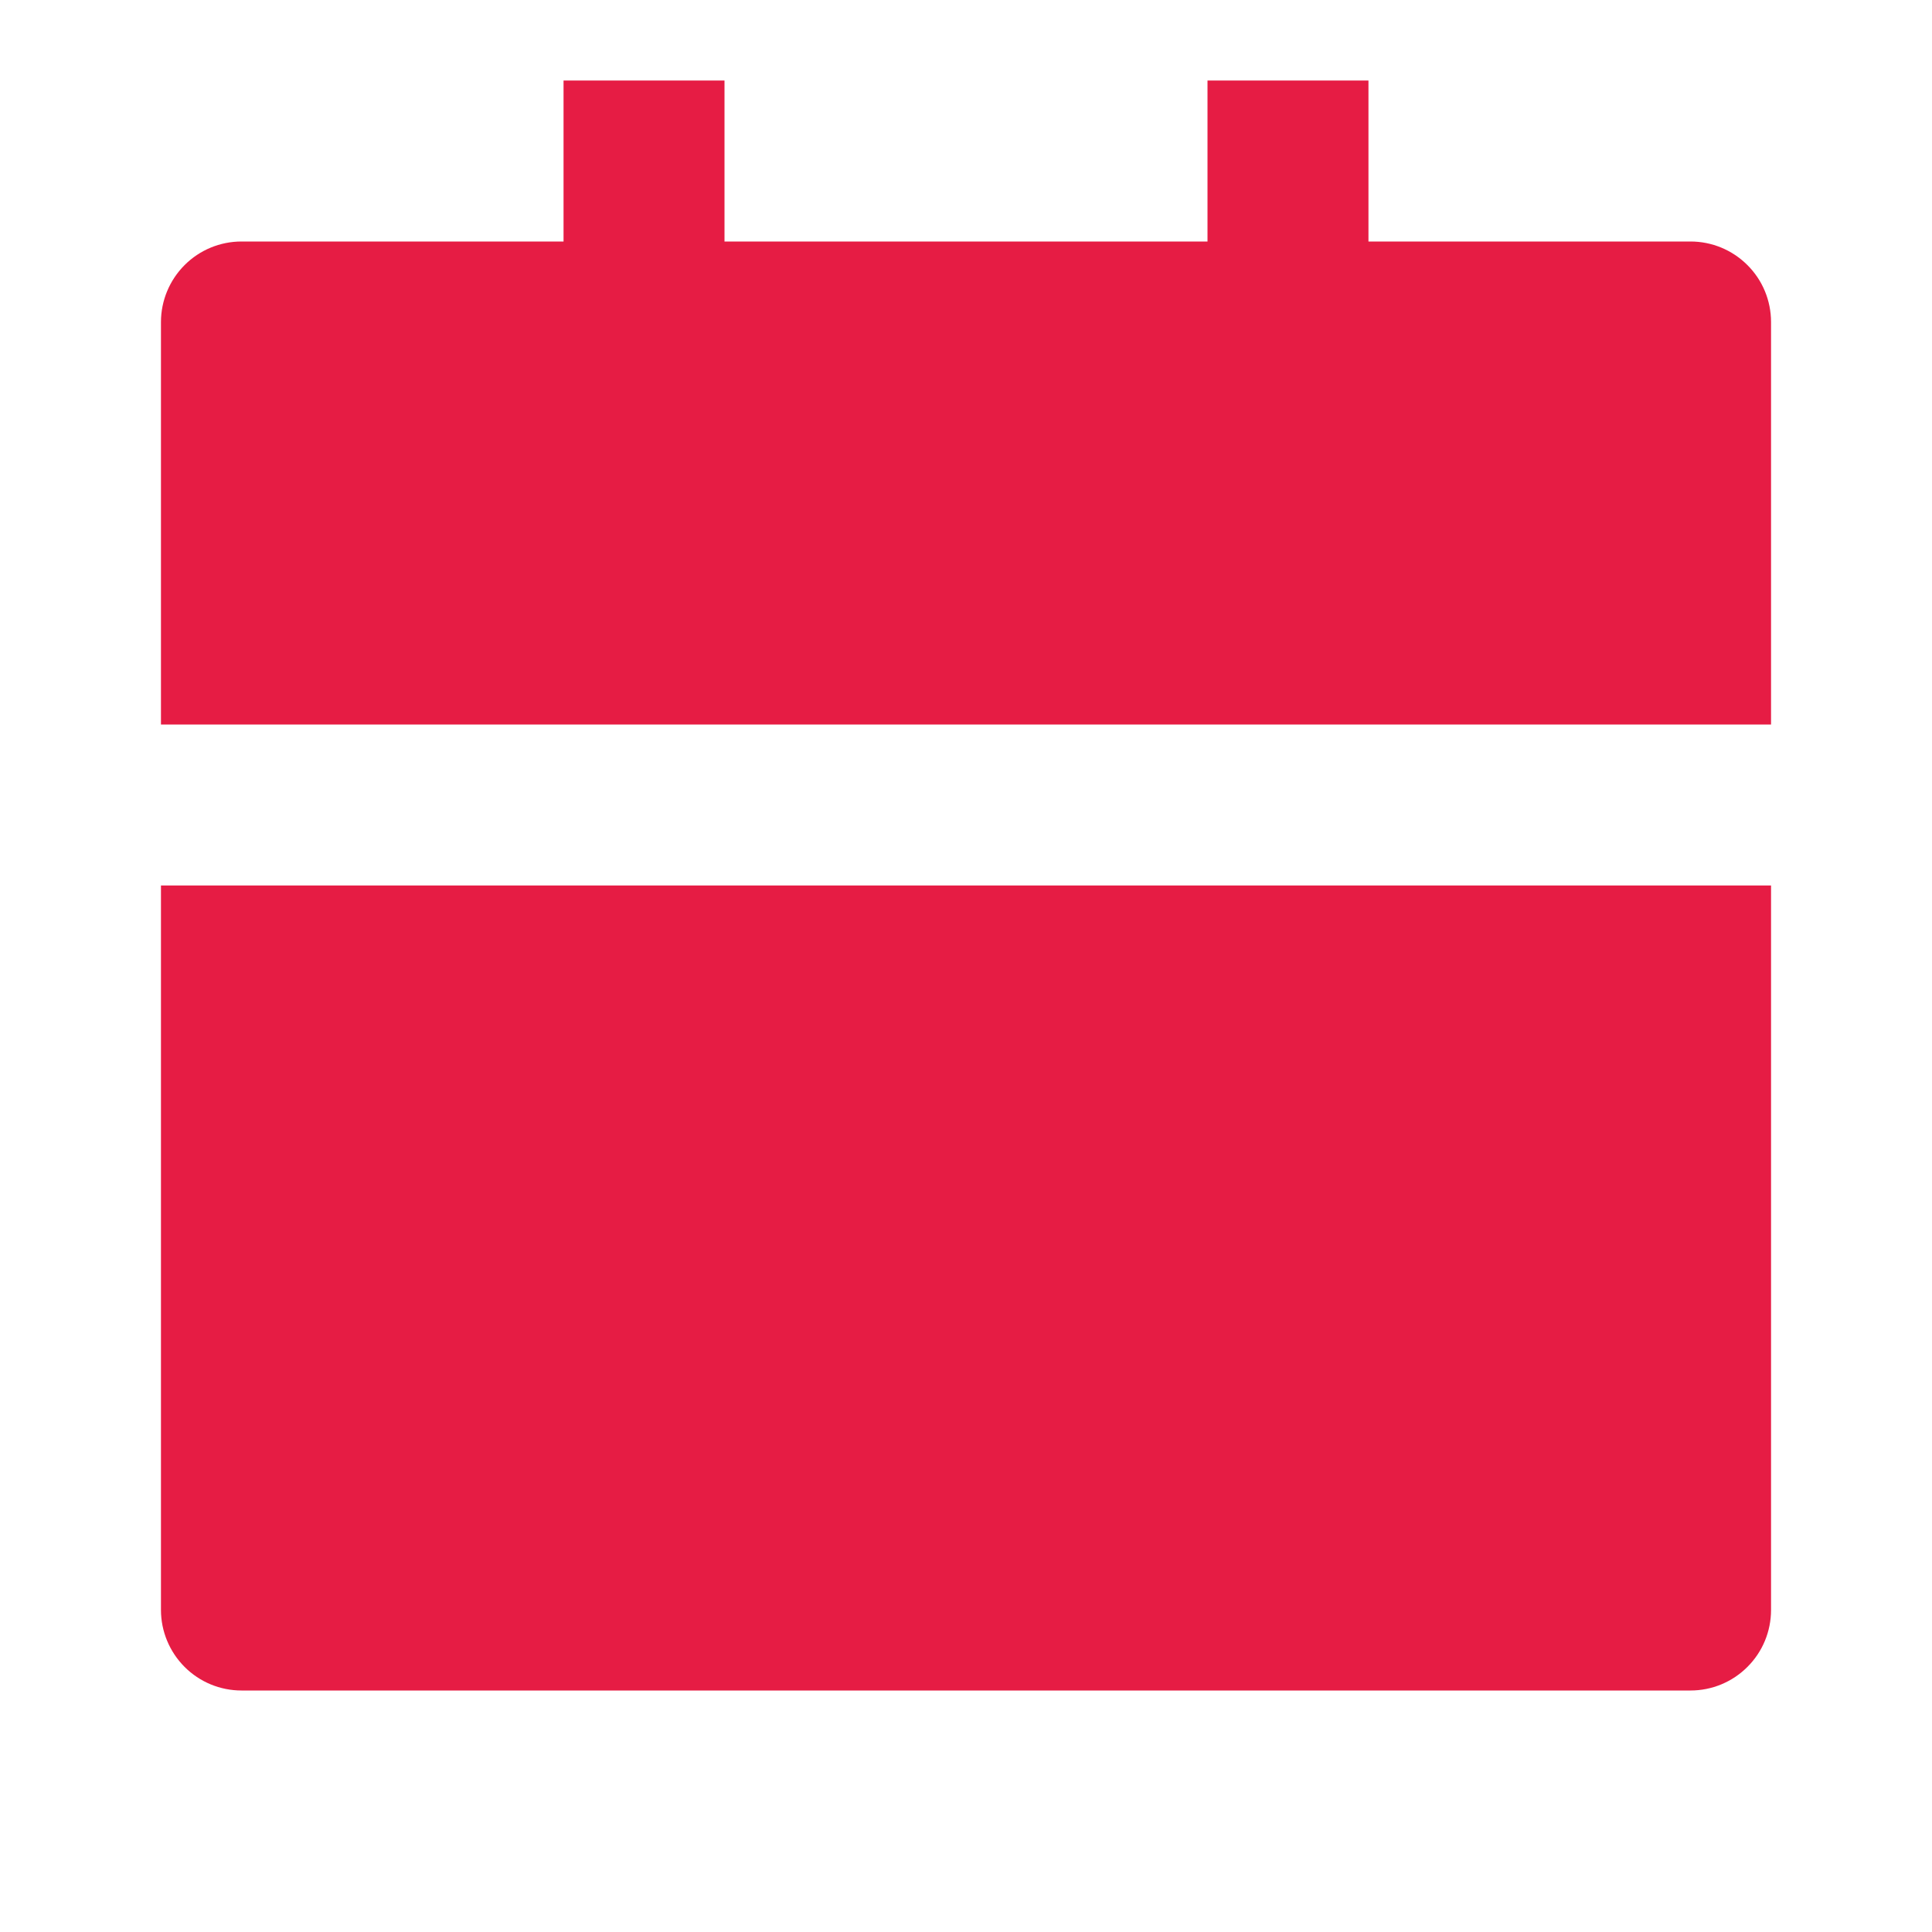
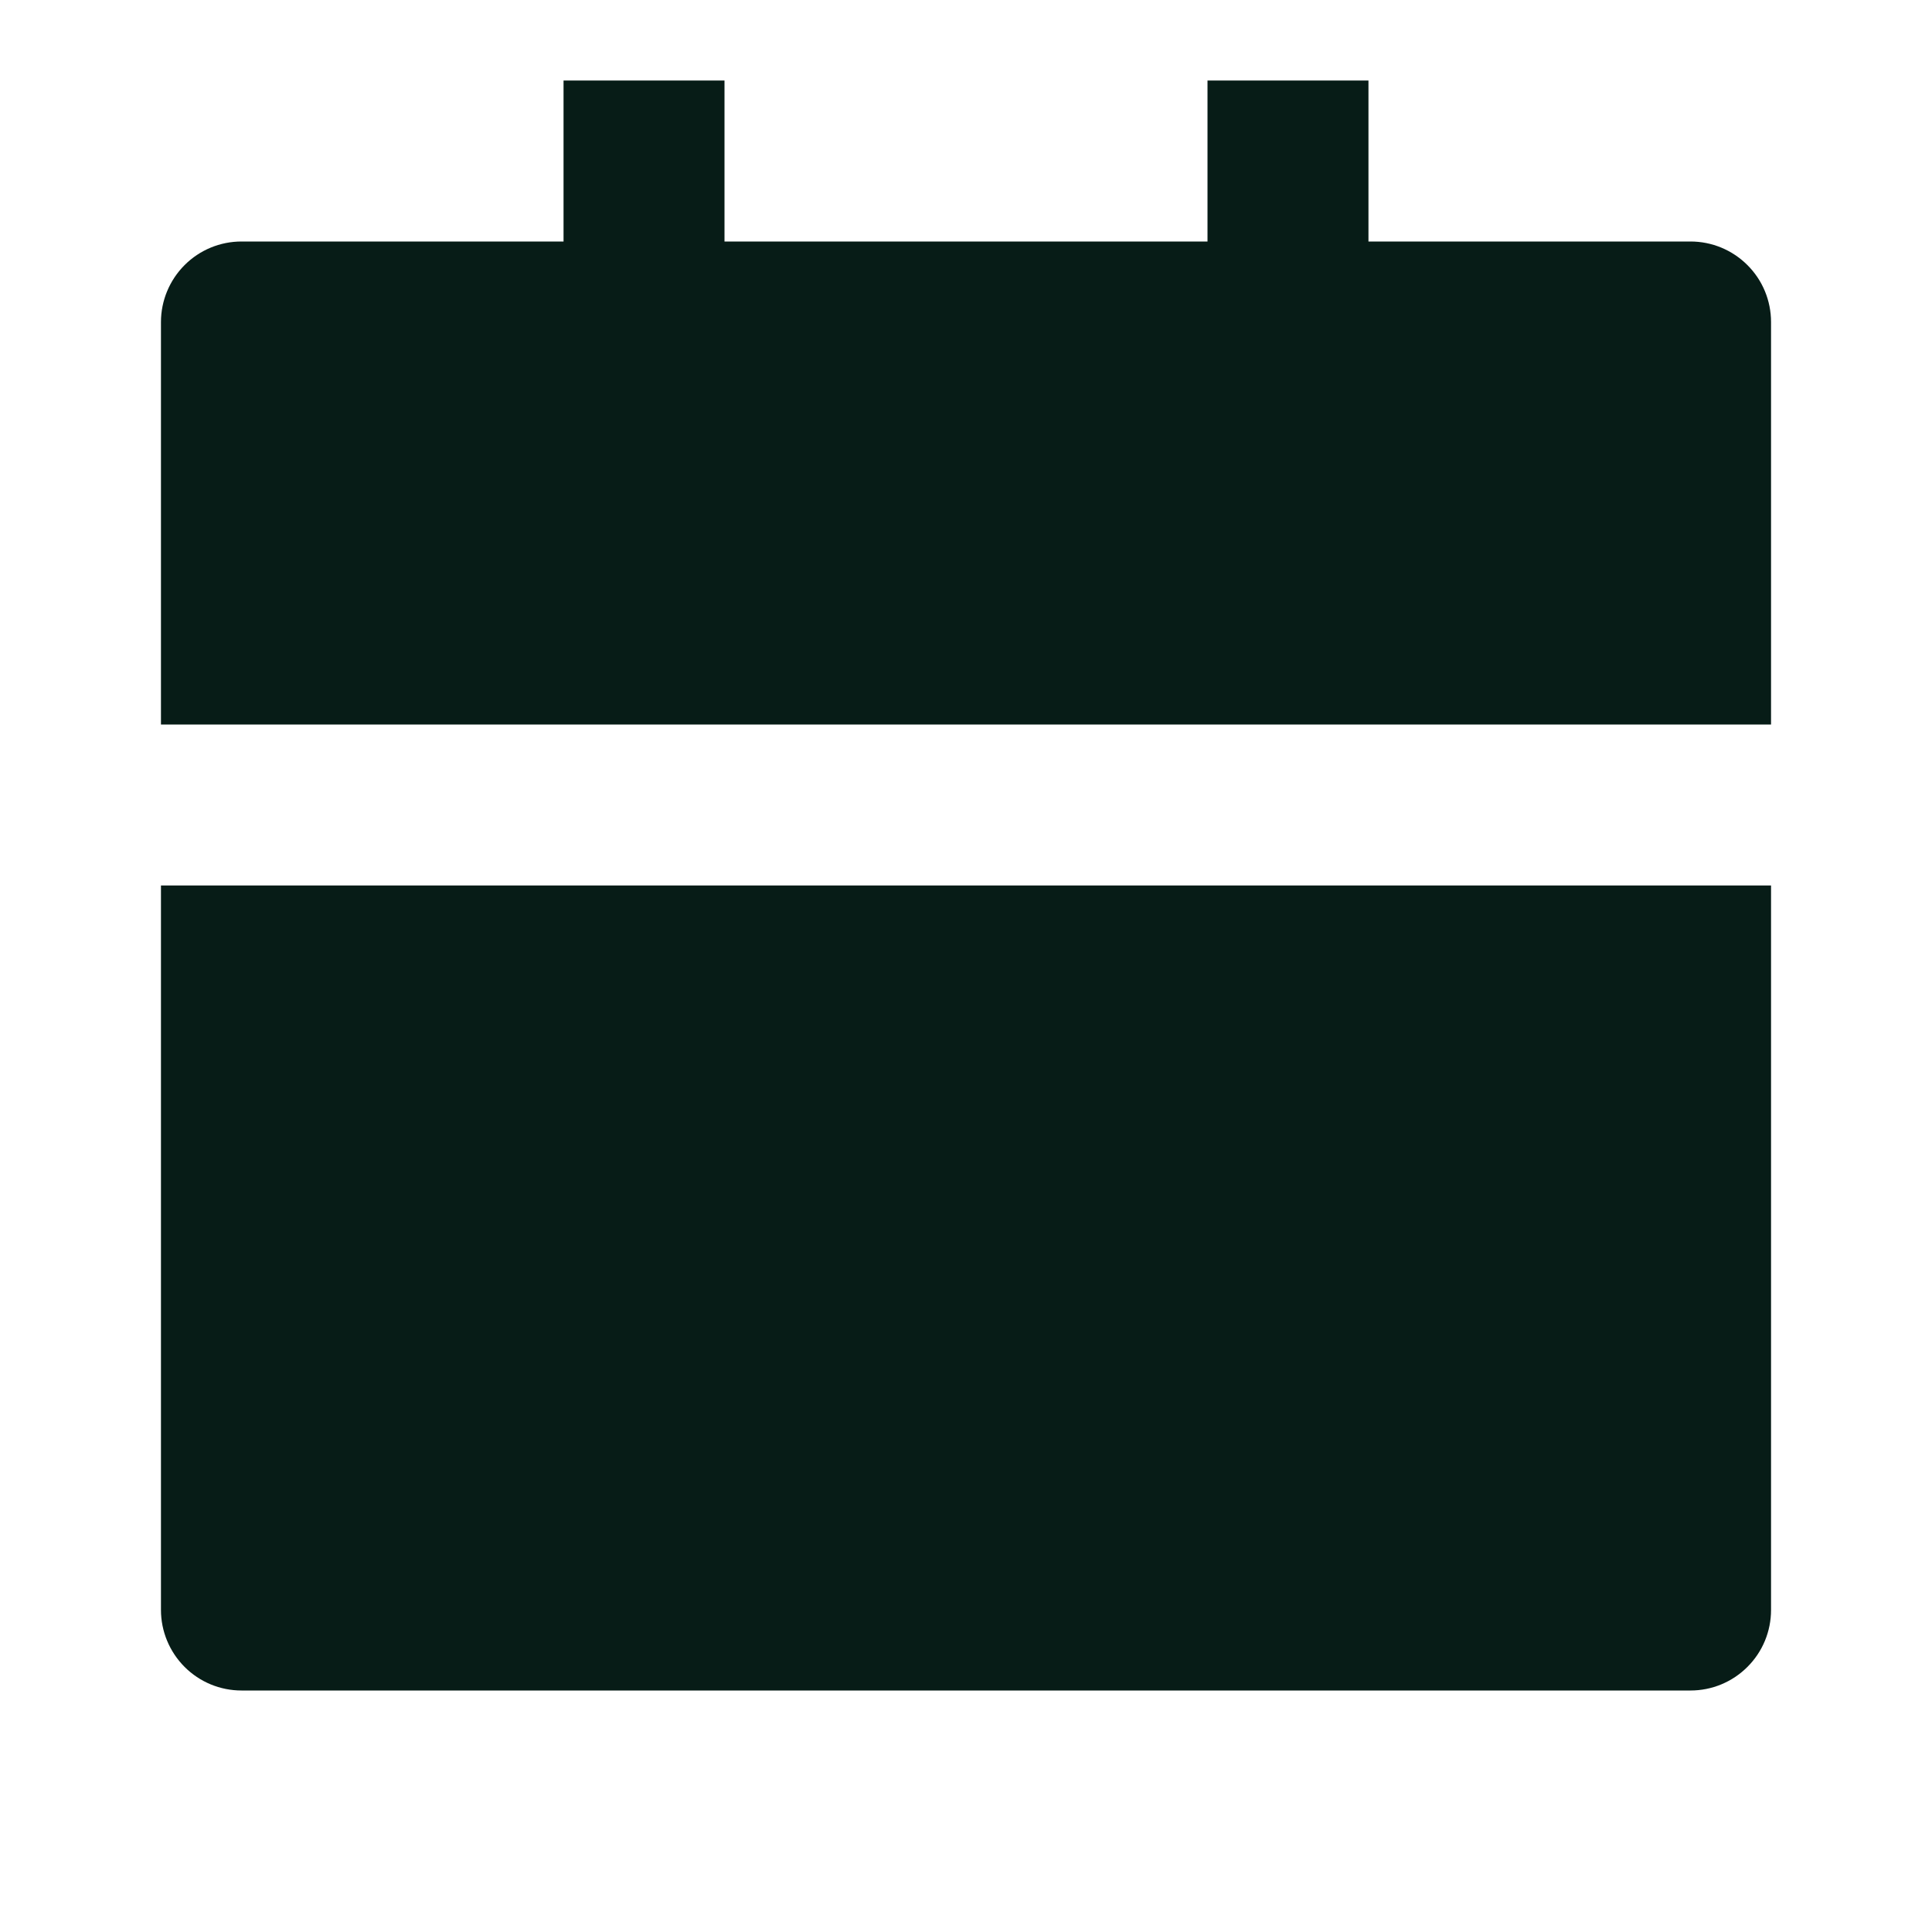
<svg xmlns="http://www.w3.org/2000/svg" width="16" height="16" viewBox="0 0 16 16" fill="none">
-   <path d="M1.333 7.333H14.667V13.333C14.667 13.51 14.597 13.68 14.471 13.805C14.346 13.93 14.177 14 14 14H2C1.823 14 1.654 13.93 1.529 13.805C1.404 13.68 1.333 13.51 1.333 13.333V7.333ZM11.333 2H14C14.177 2 14.346 2.07 14.471 2.195C14.597 2.32 14.667 2.49 14.667 2.667V6H1.333V2.667C1.333 2.49 1.404 2.32 1.529 2.195C1.654 2.07 1.823 2 2 2H4.667V0.667H6V2H10V0.667H11.333V2Z" fill="#E61C44" />
+   <path d="M1.333 7.333H14.667V13.333C14.667 13.51 14.597 13.68 14.471 13.805C14.346 13.93 14.177 14 14 14H2C1.823 14 1.654 13.93 1.529 13.805C1.404 13.68 1.333 13.51 1.333 13.333V7.333ZM11.333 2H14C14.177 2 14.346 2.07 14.471 2.195C14.597 2.32 14.667 2.49 14.667 2.667V6H1.333V2.667C1.333 2.49 1.404 2.32 1.529 2.195C1.654 2.07 1.823 2 2 2H4.667V0.667H6V2H10V0.667H11.333V2Z" fill="#071C17" />
</svg>
